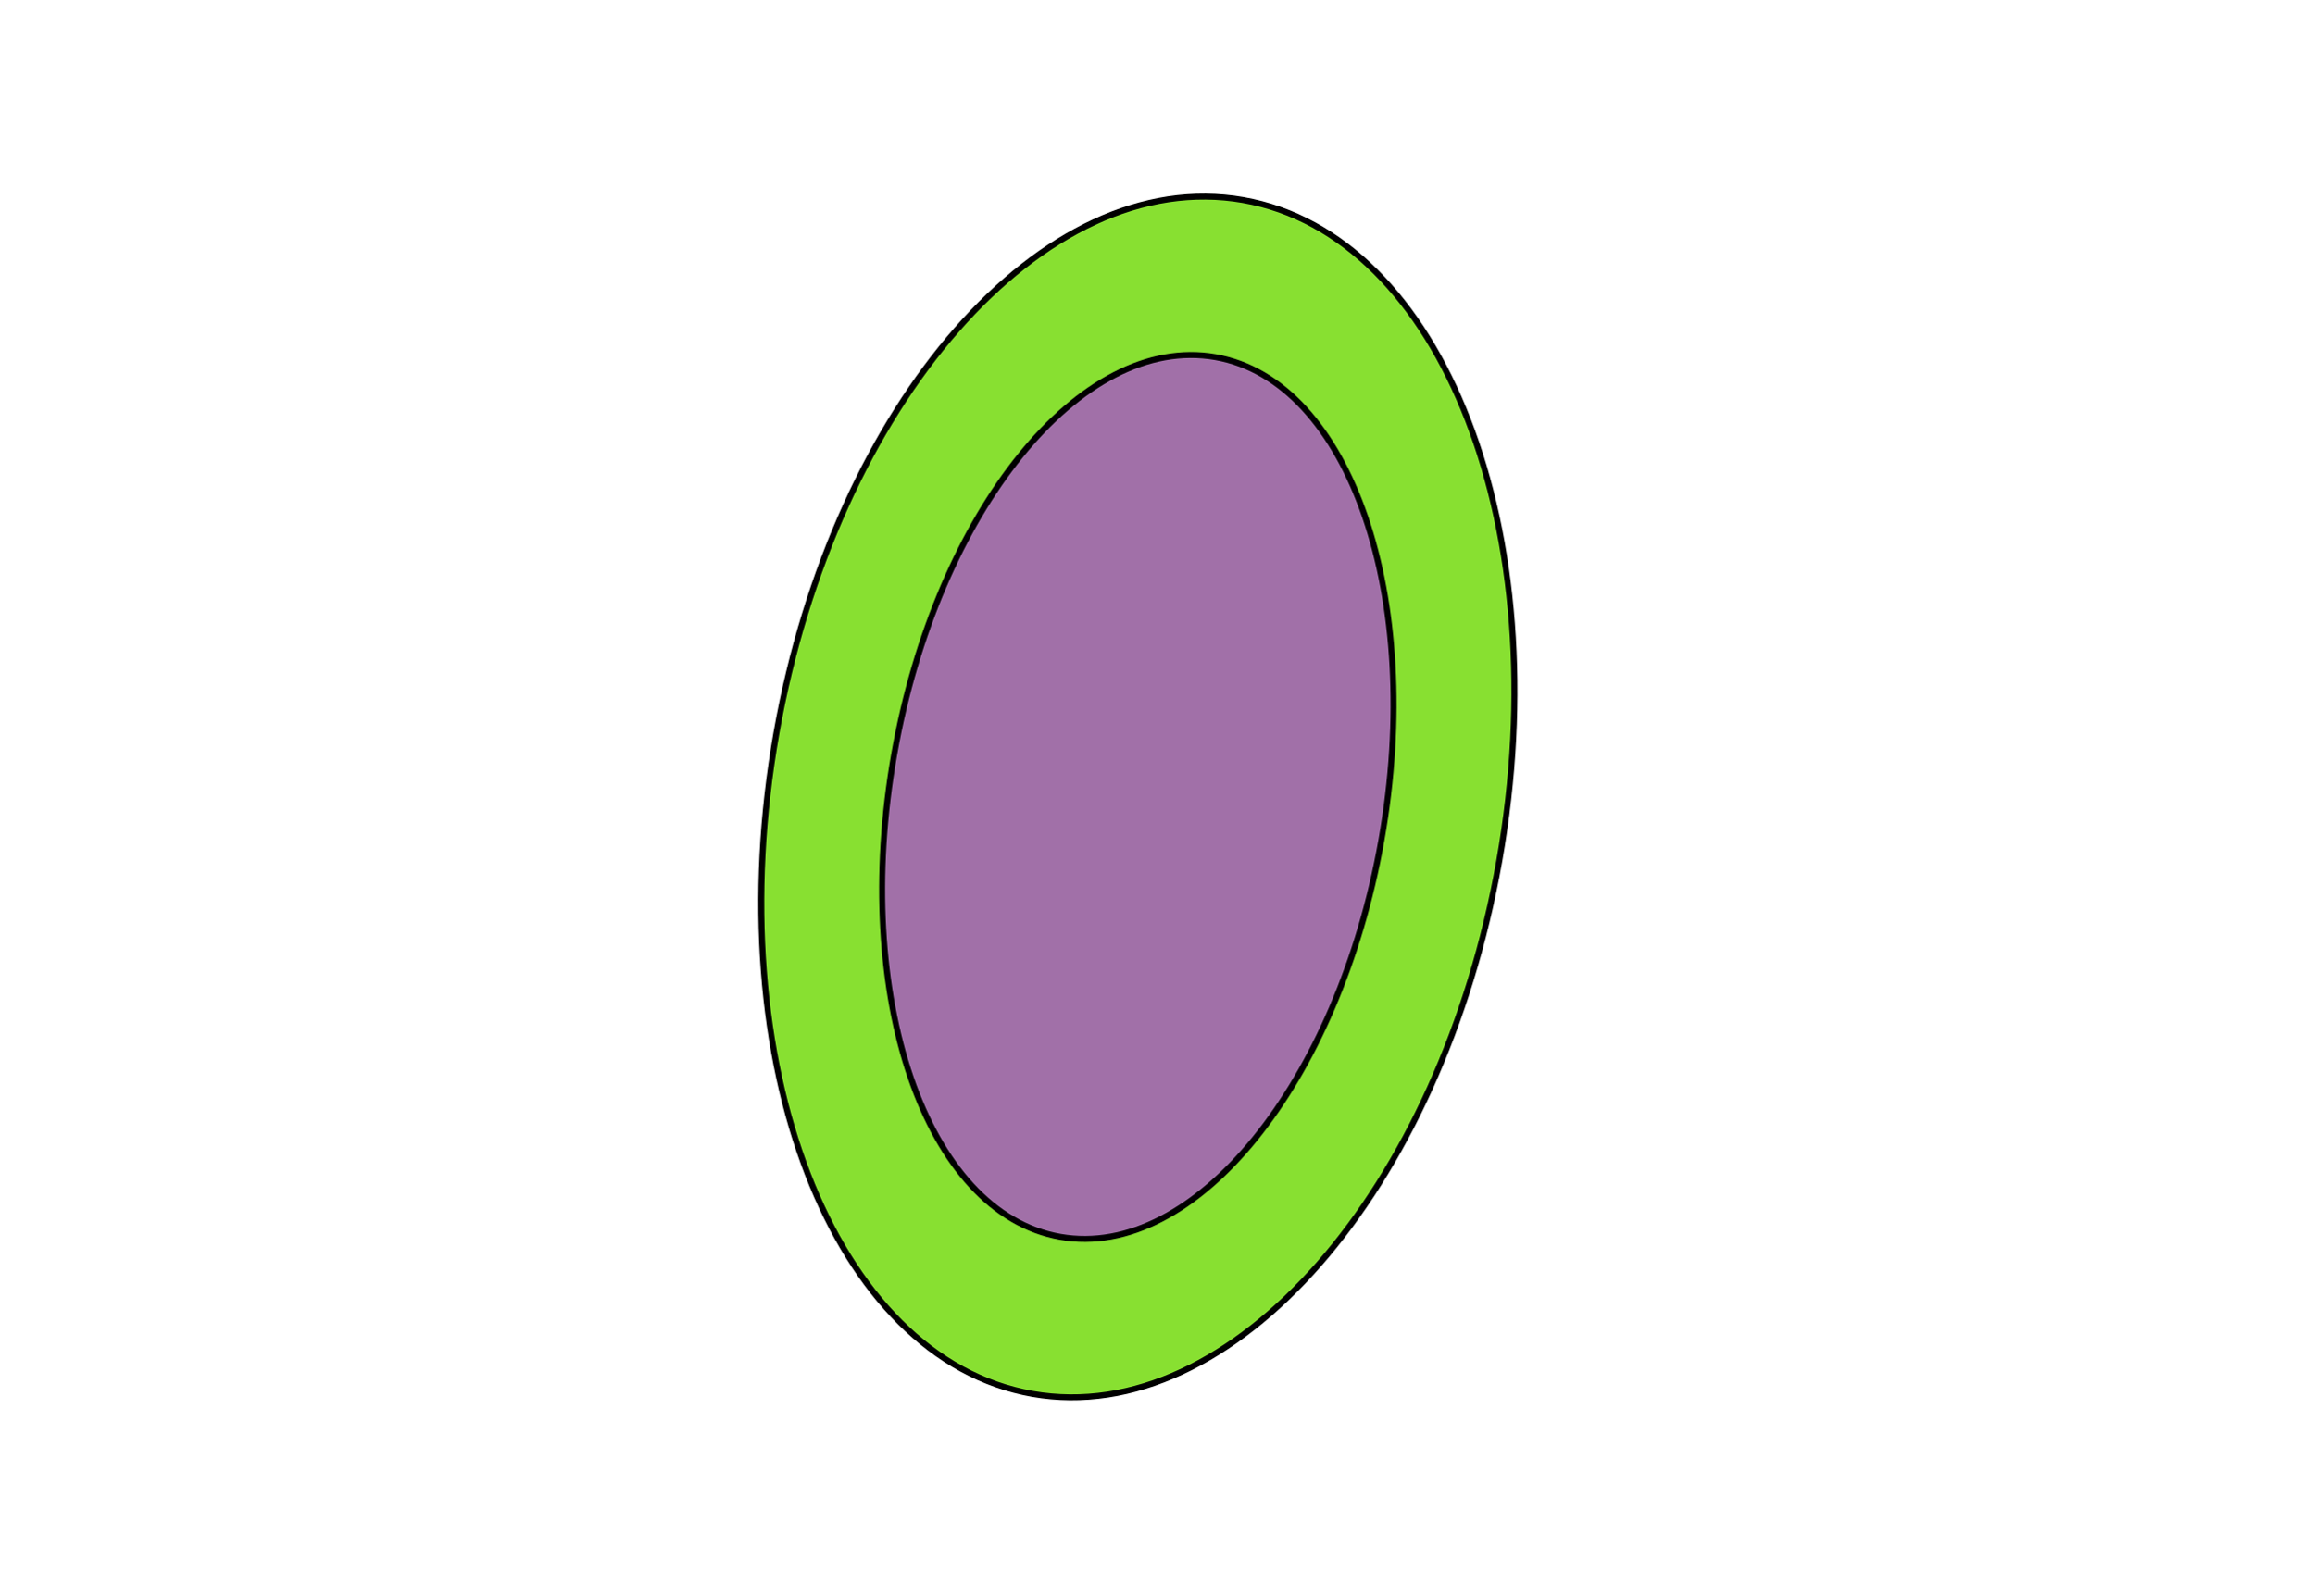
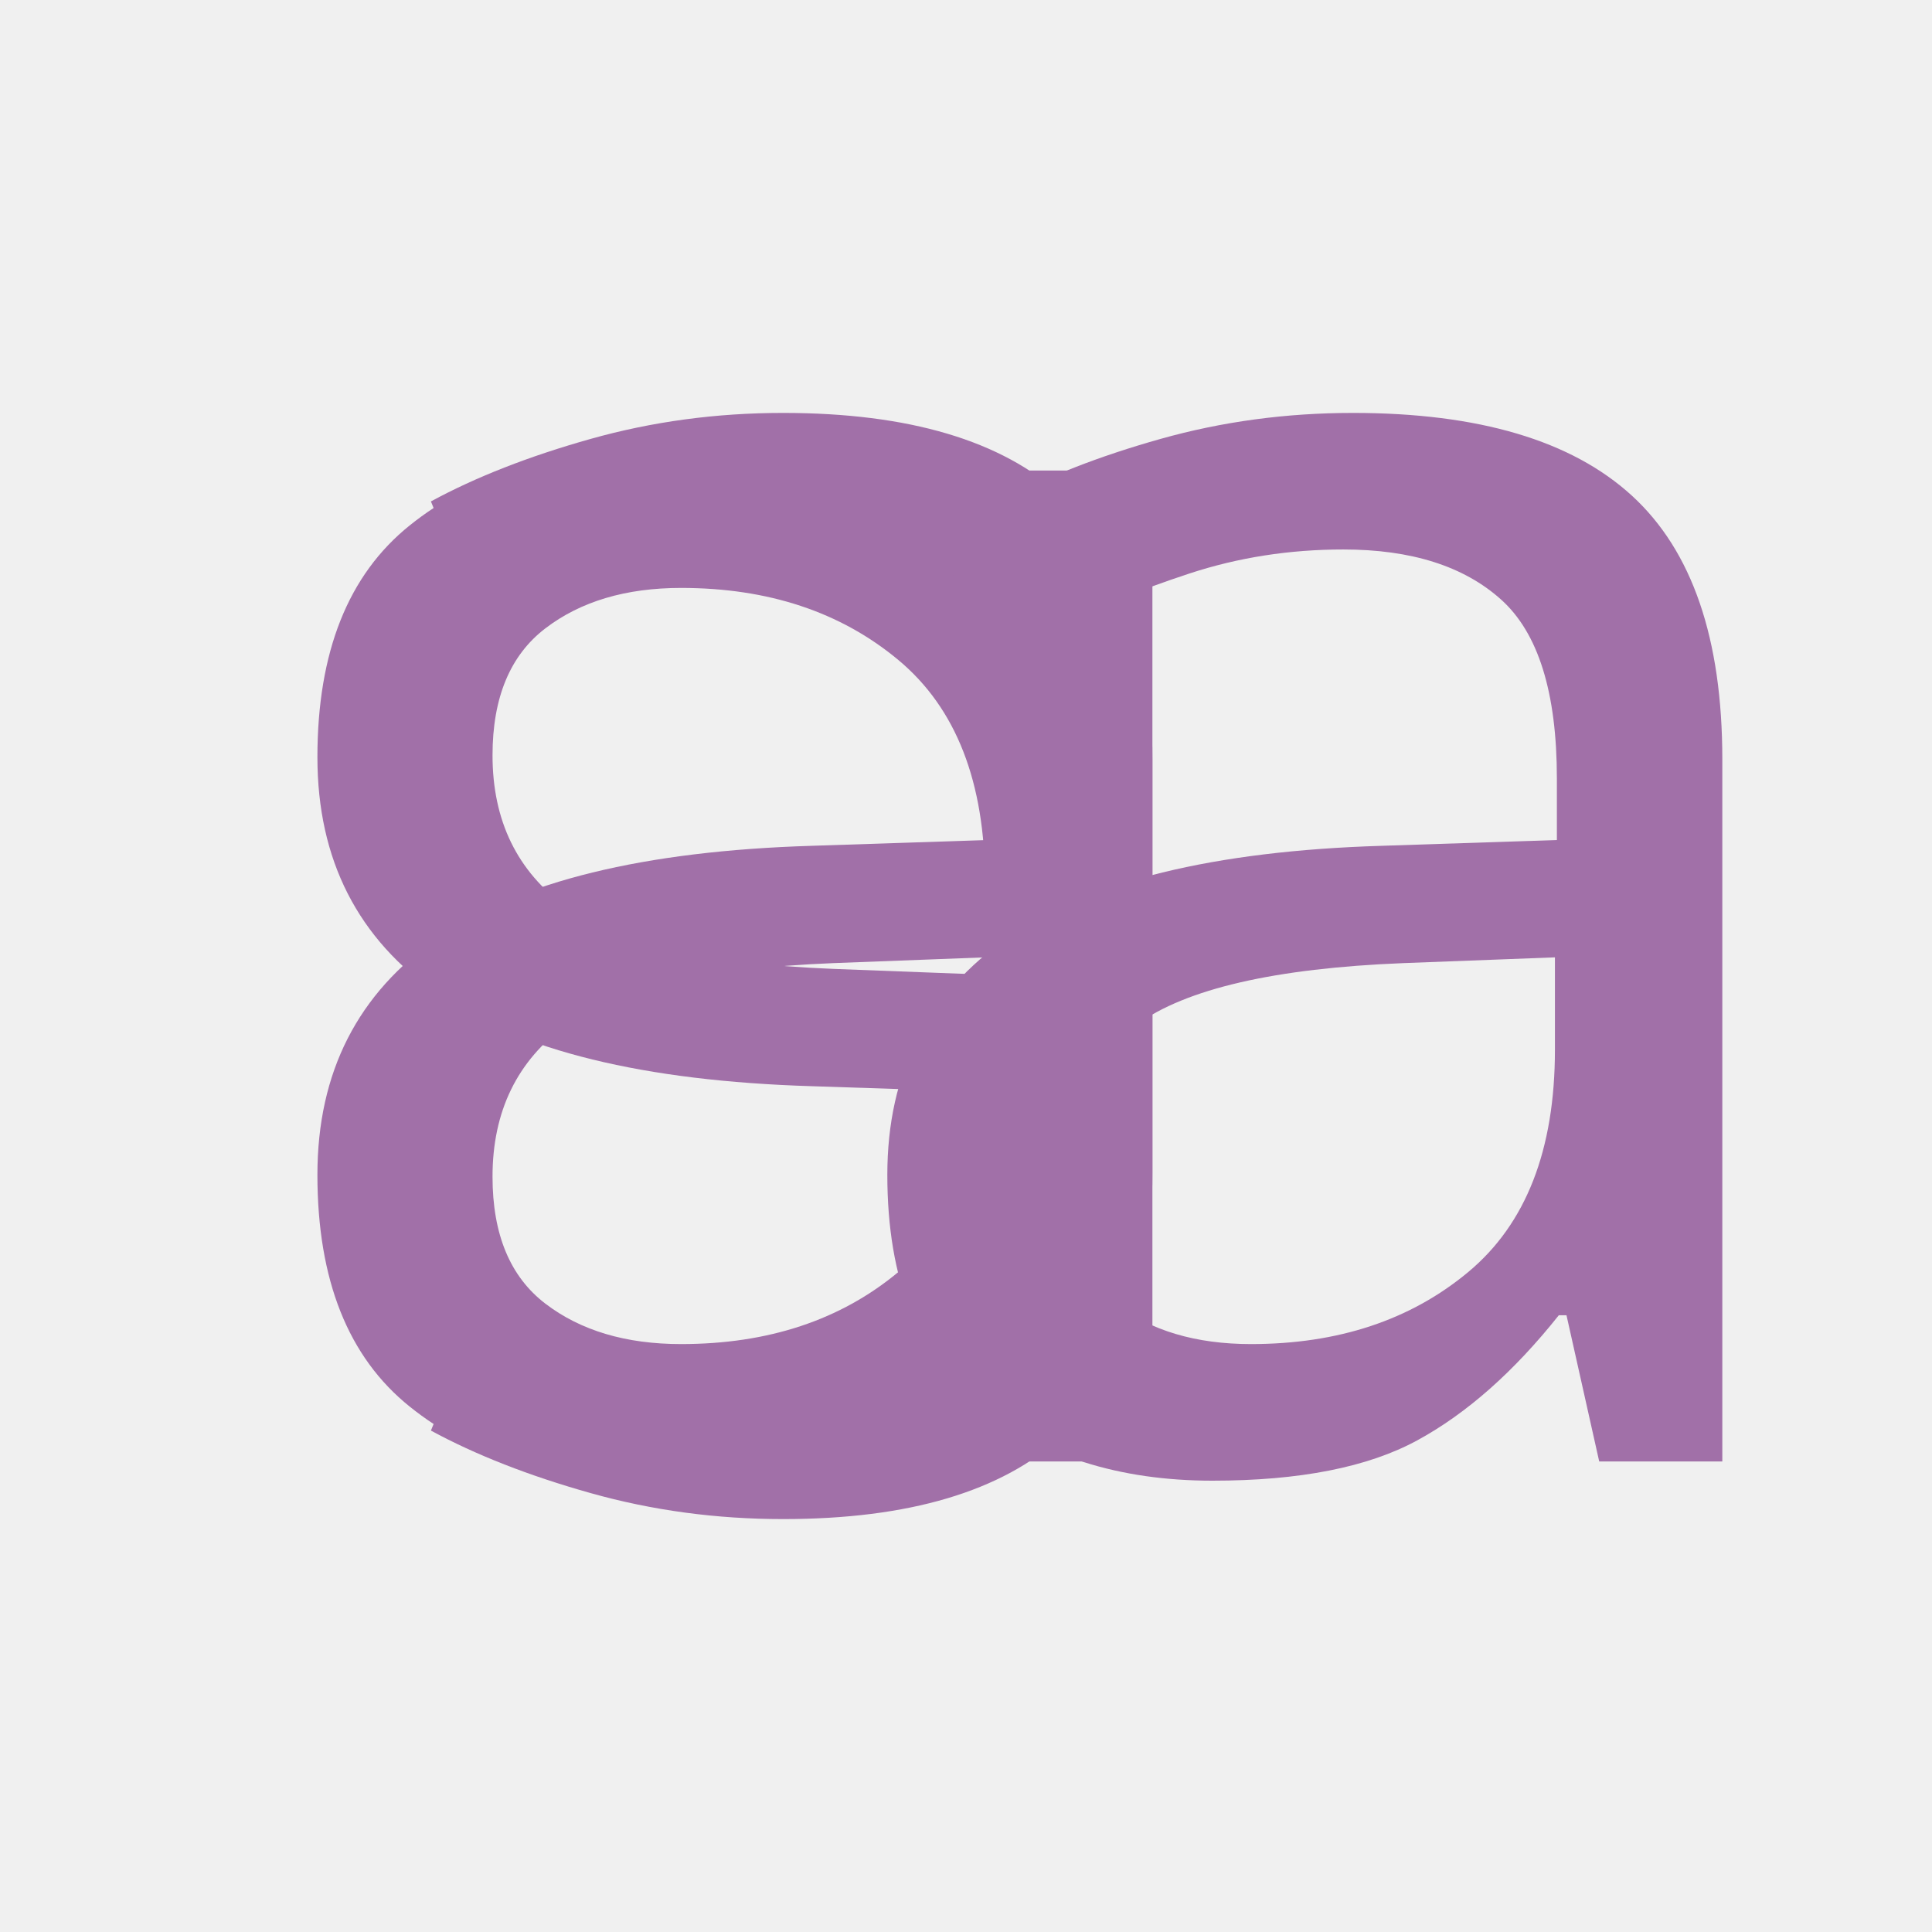
- <svg xmlns="http://www.w3.org/2000/svg" width="580" height="400">
-   <g>
-     <rect fill="#fff" id="canvas_background" height="402" width="582" y="-1" x="-1" />
-     <g display="none" overflow="visible" y="0" x="0" height="100%" width="100%" id="canvasGrid">
-       <rect fill="url(#gridpattern)" stroke-width="0" y="0" x="0" height="100%" width="100%" />
-     </g>
-   </g>
-   <g>
-     <ellipse transform="rotate(10,286,201) " ry="152" rx="92" id="svg_4" cy="200" cx="285" stroke-width="1.5" stroke="#000000" fill="#88e031" />
-     <ellipse transform="rotate(10,286,201) " ry="112" rx="62" id="svg_5" cy="200" cx="285" stroke-width="1.5" stroke="#000000" fill="#a170a8" />
-   </g>
+ <svg xmlns="http://www.w3.org/2000/svg" version="1.1" id="Layer_1" x="0px" y="0px" viewBox="0 0 512 512" enable-background="new 0 0 512 512" xml:space="preserve">
+   <text transform="matrix(1 0 0 1 60.6648 387.3031)" fill="#A170A8" font-family="'CoreMellow15','LibreBaskerville-Bold'" font-size="509.882">a</text>
+   <text transform="matrix(1 0 0 1 211.6979 387.3031)" fill="#A170A8" font-family="'CoreMellow15','LibreBaskerville-Bold'" font-size="509.882">a</text>
+   <text transform="matrix(1 0 0 -1 60.6654 124.6982)" fill="#A170A8" font-family="'CoreMellow15','LibreBaskerville-Bold'" font-size="509.882">a</text>
</svg>
